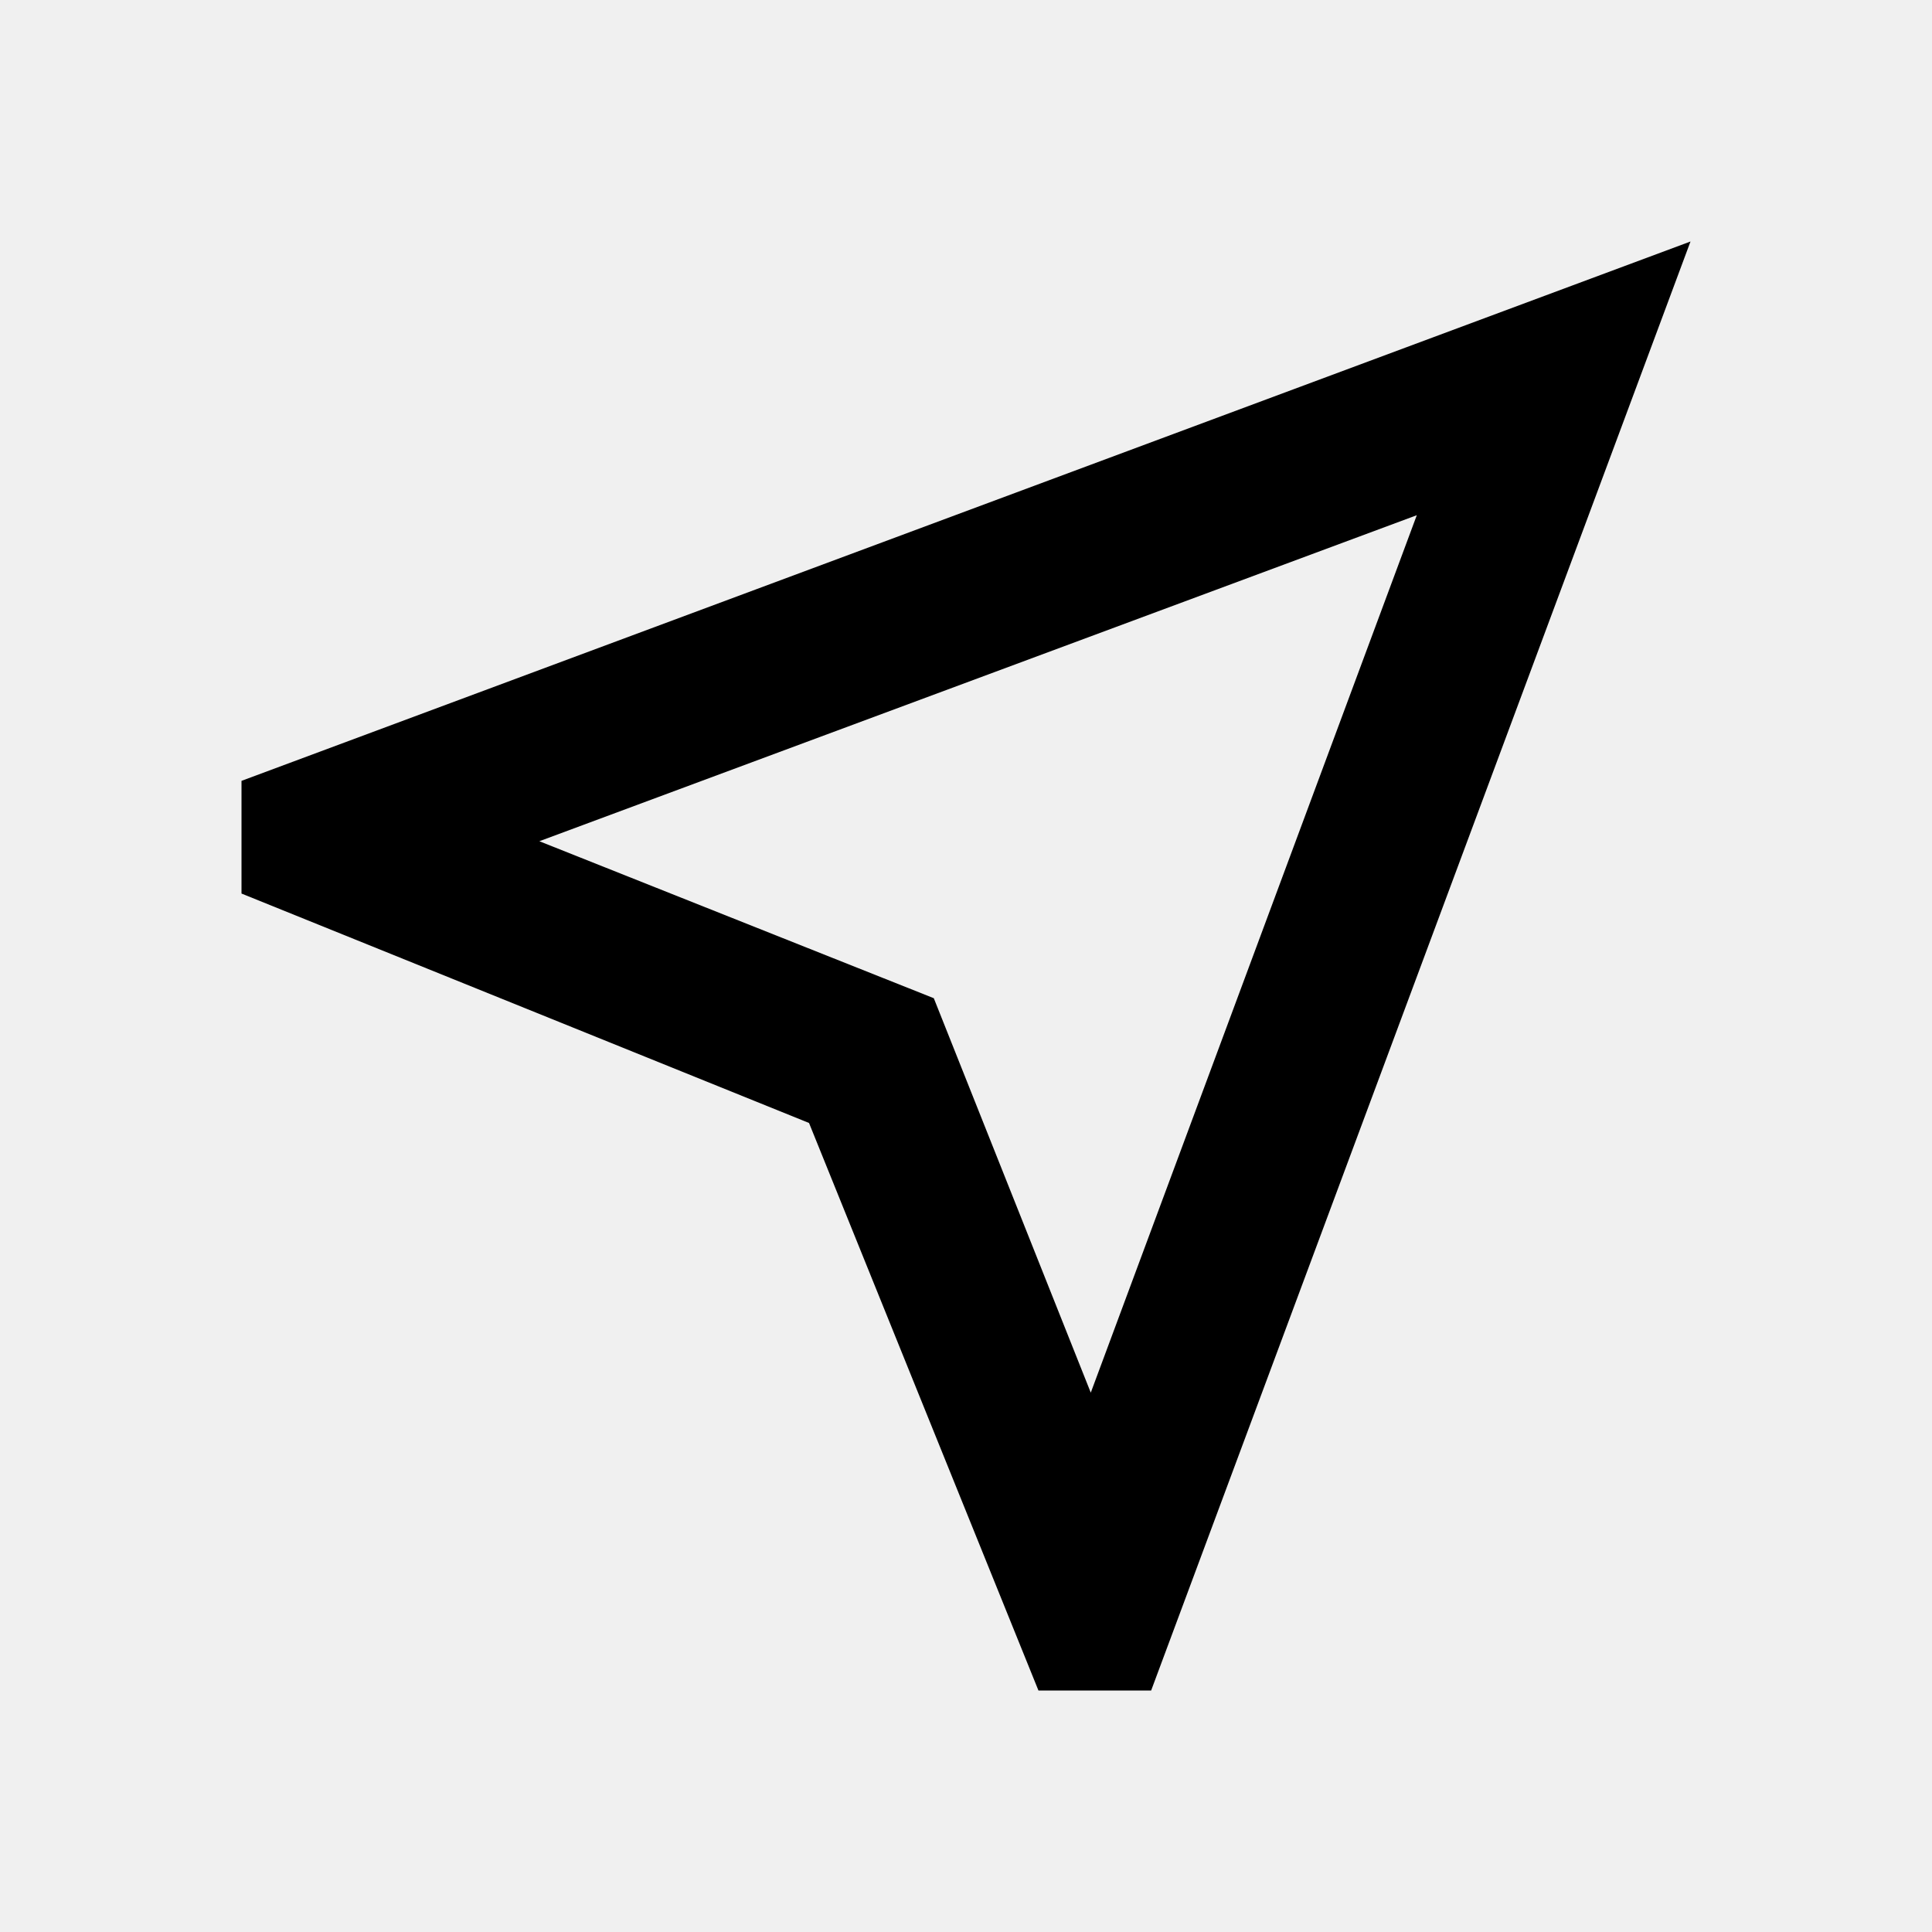
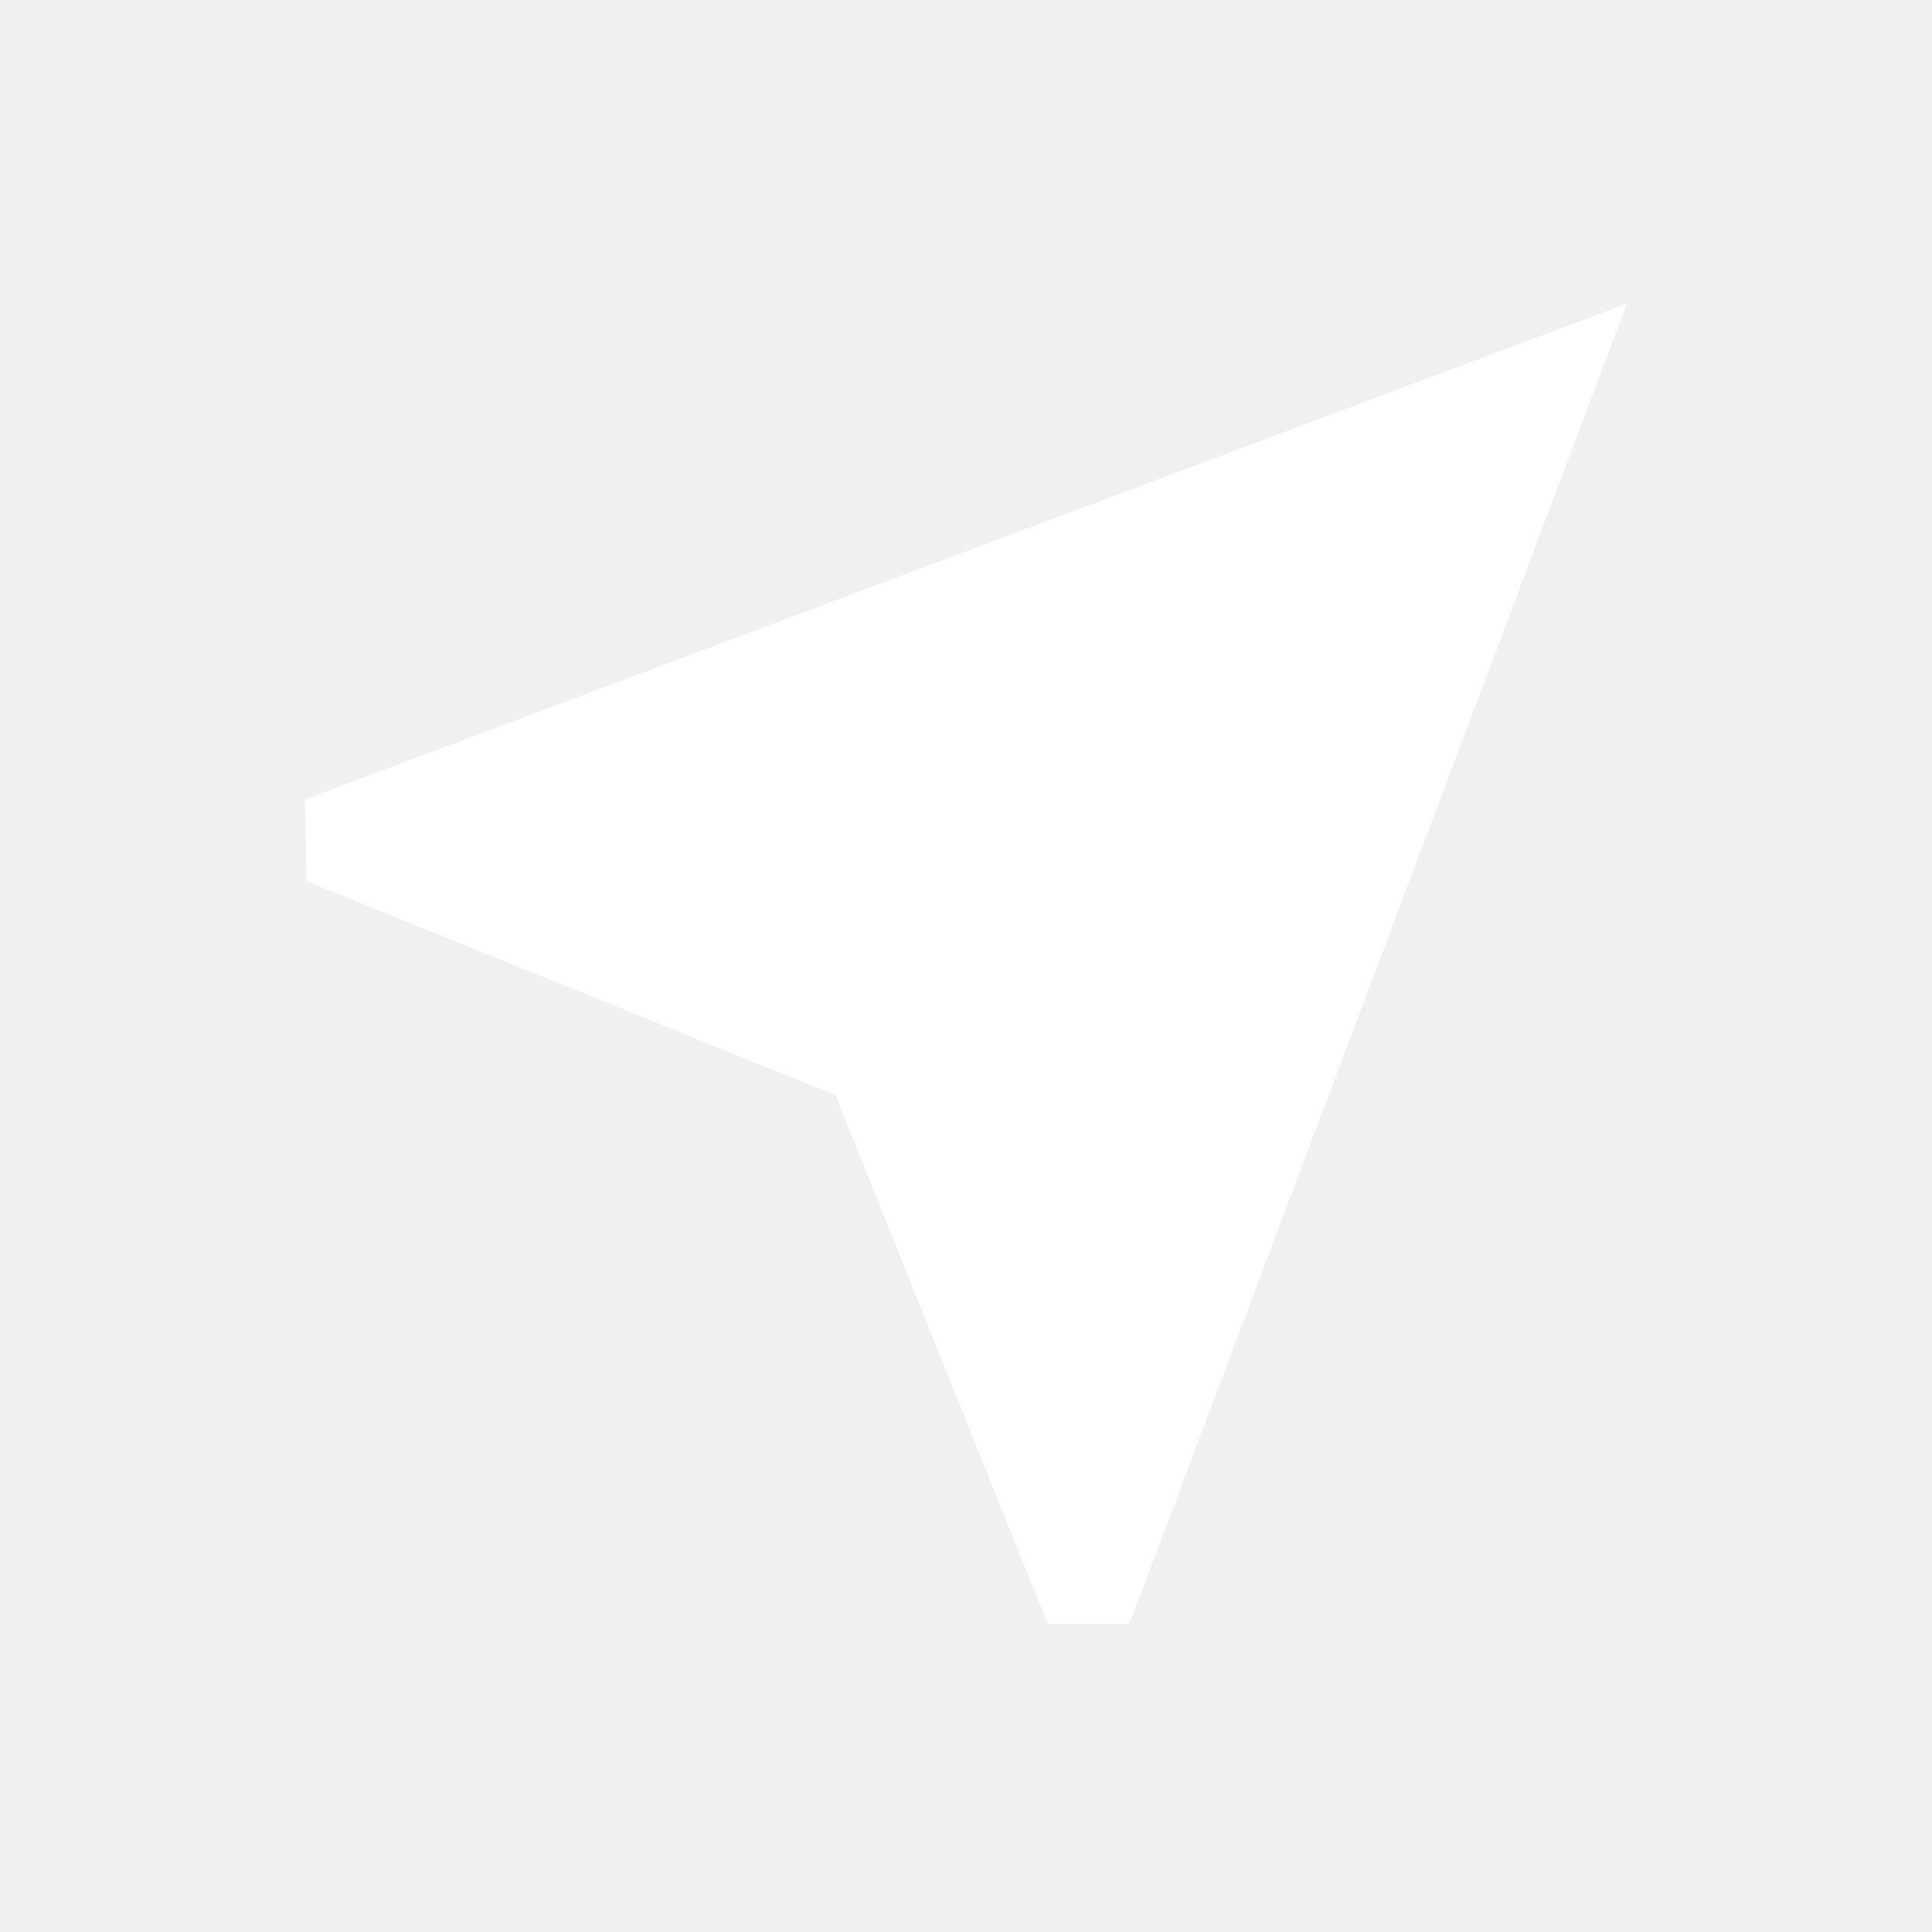
- <svg xmlns="http://www.w3.org/2000/svg" height="24px" viewBox="0 -960 960 960" width="24px" fill="#000000">
-   <path d="M516-120 402-402 120-516v-56l720-268-268 720h-56Zm26-148 162-436-436 162 196 78 78 196Zm-78-196Z" />
+ <svg xmlns="http://www.w3.org/2000/svg" height="24px" viewBox="0 -960 960 960" width="24px" fill="#FFFFFF">
+   <path d="M520.62-153.08 415.08-415.85l-262.77-106.3-.77-40.62 656.92-246.46-247.23 656.15h-40.61Z" />
</svg>
